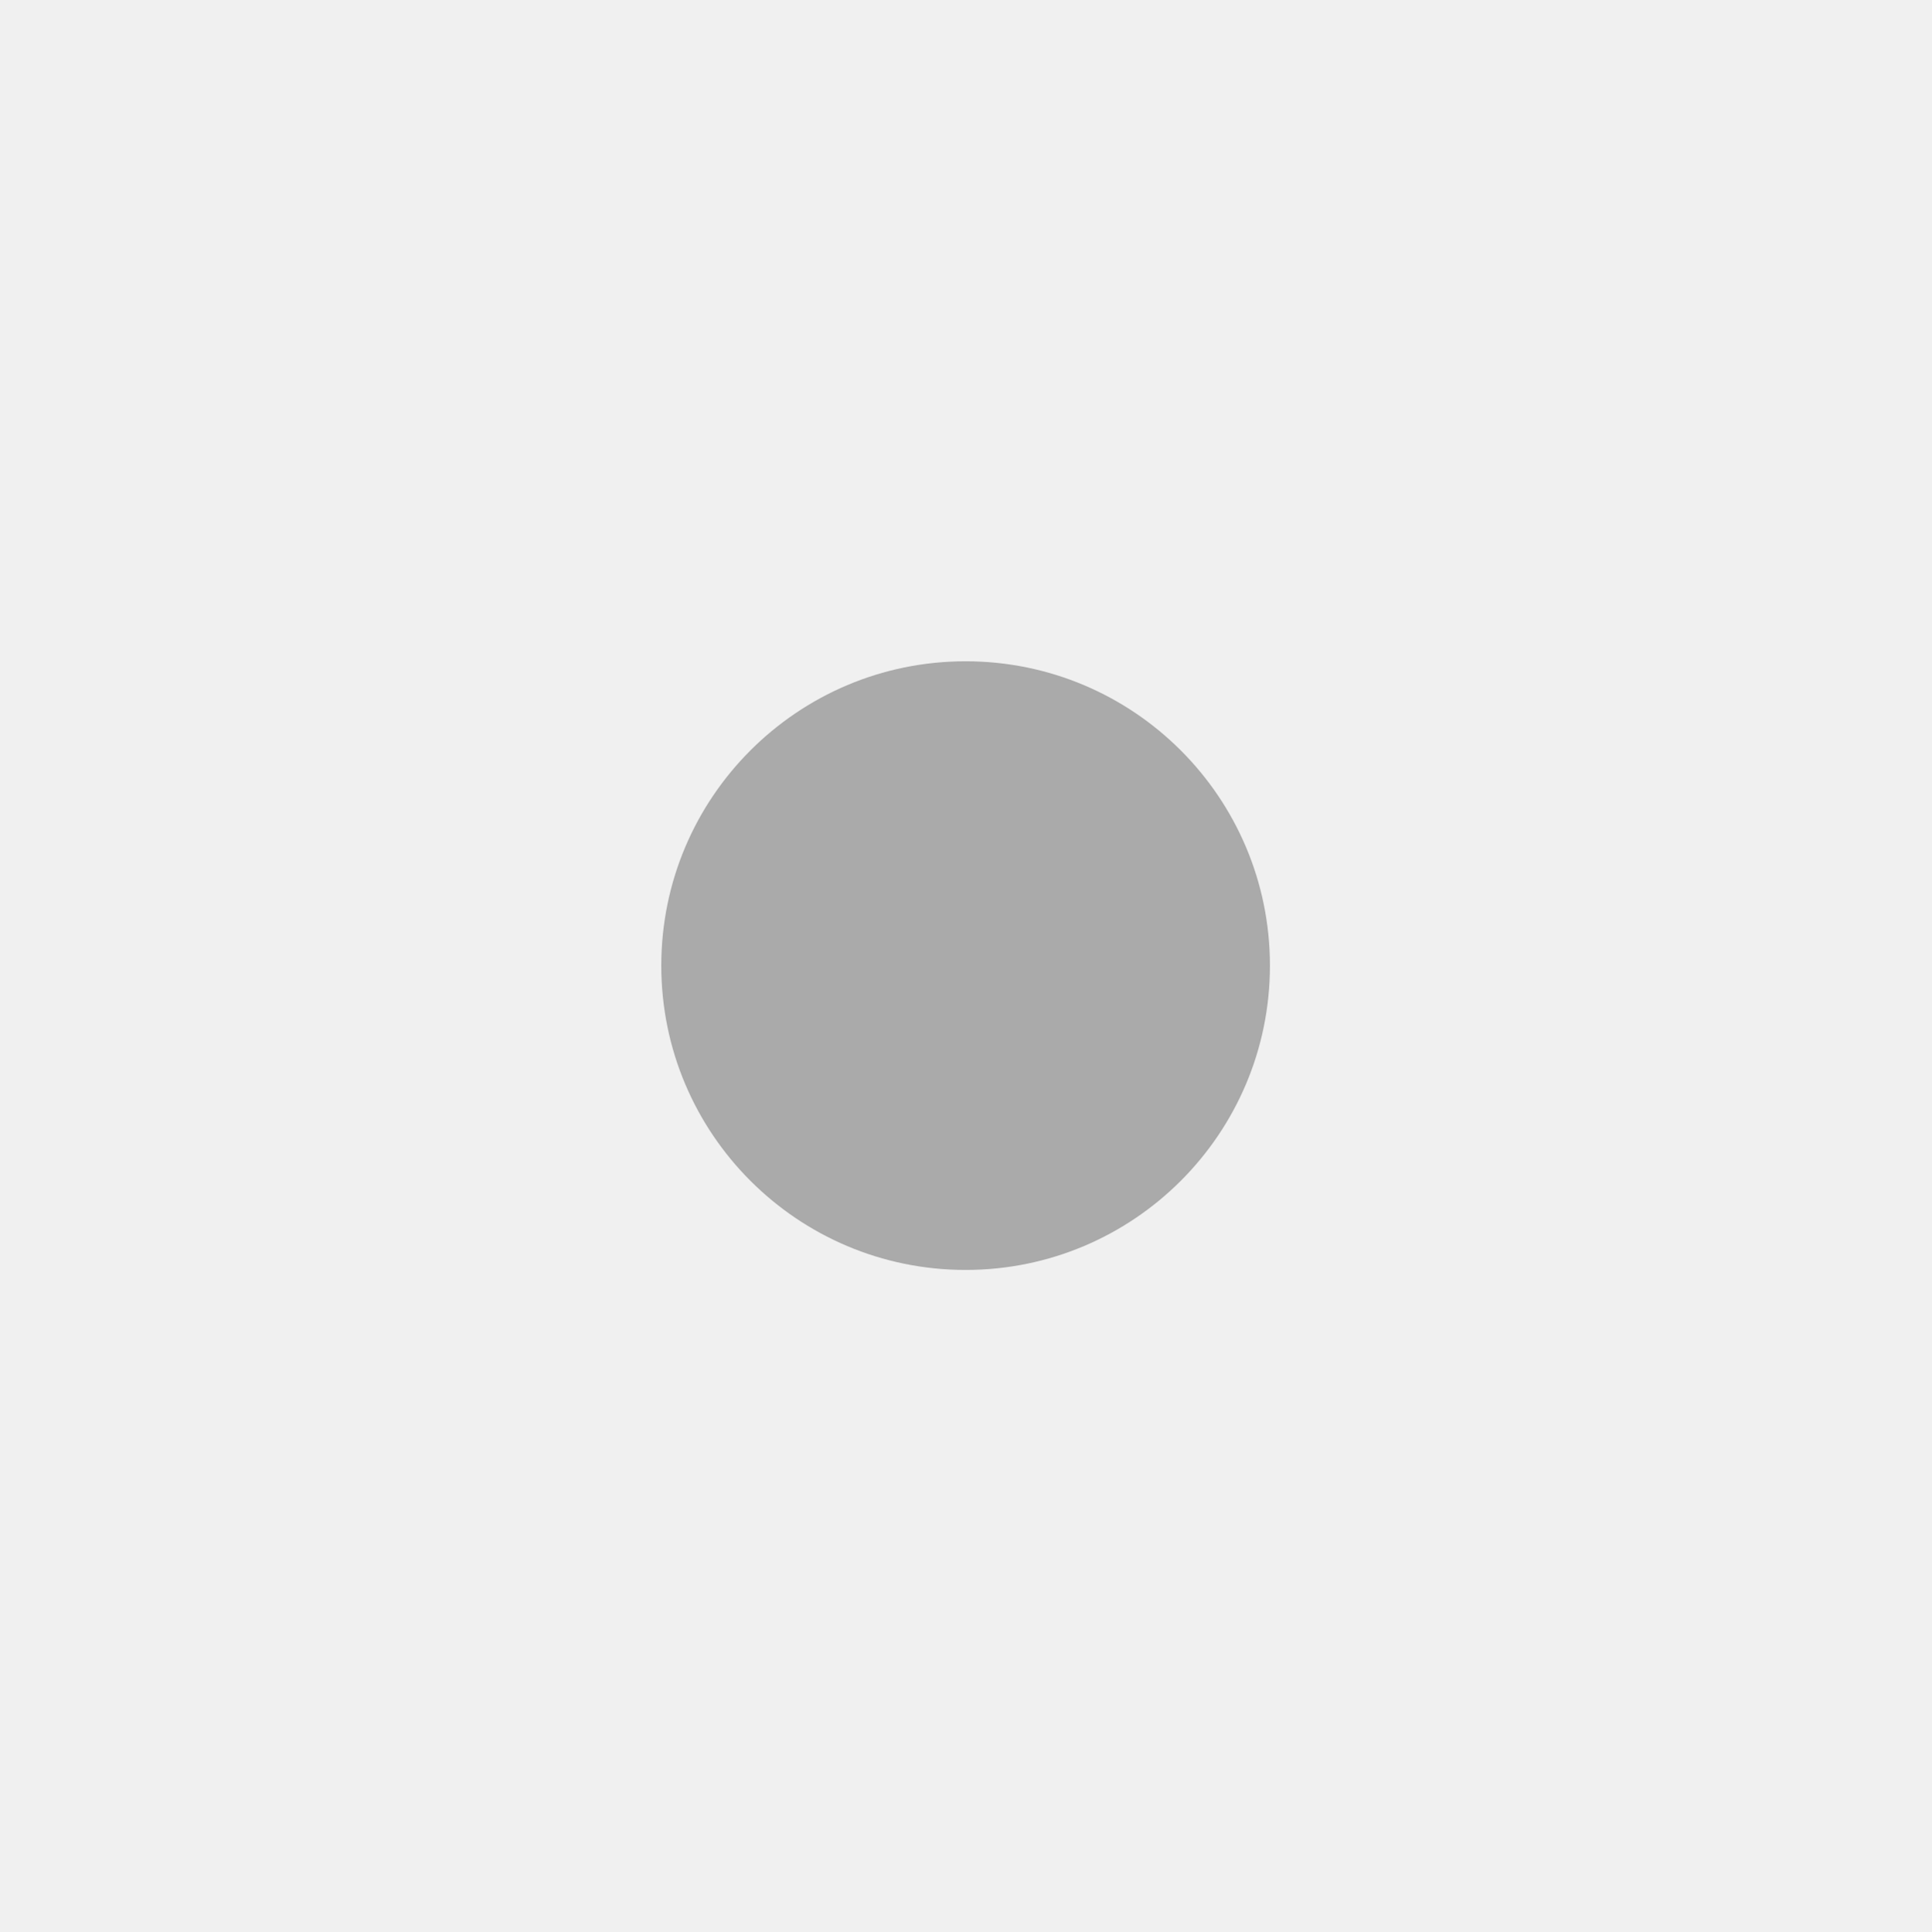
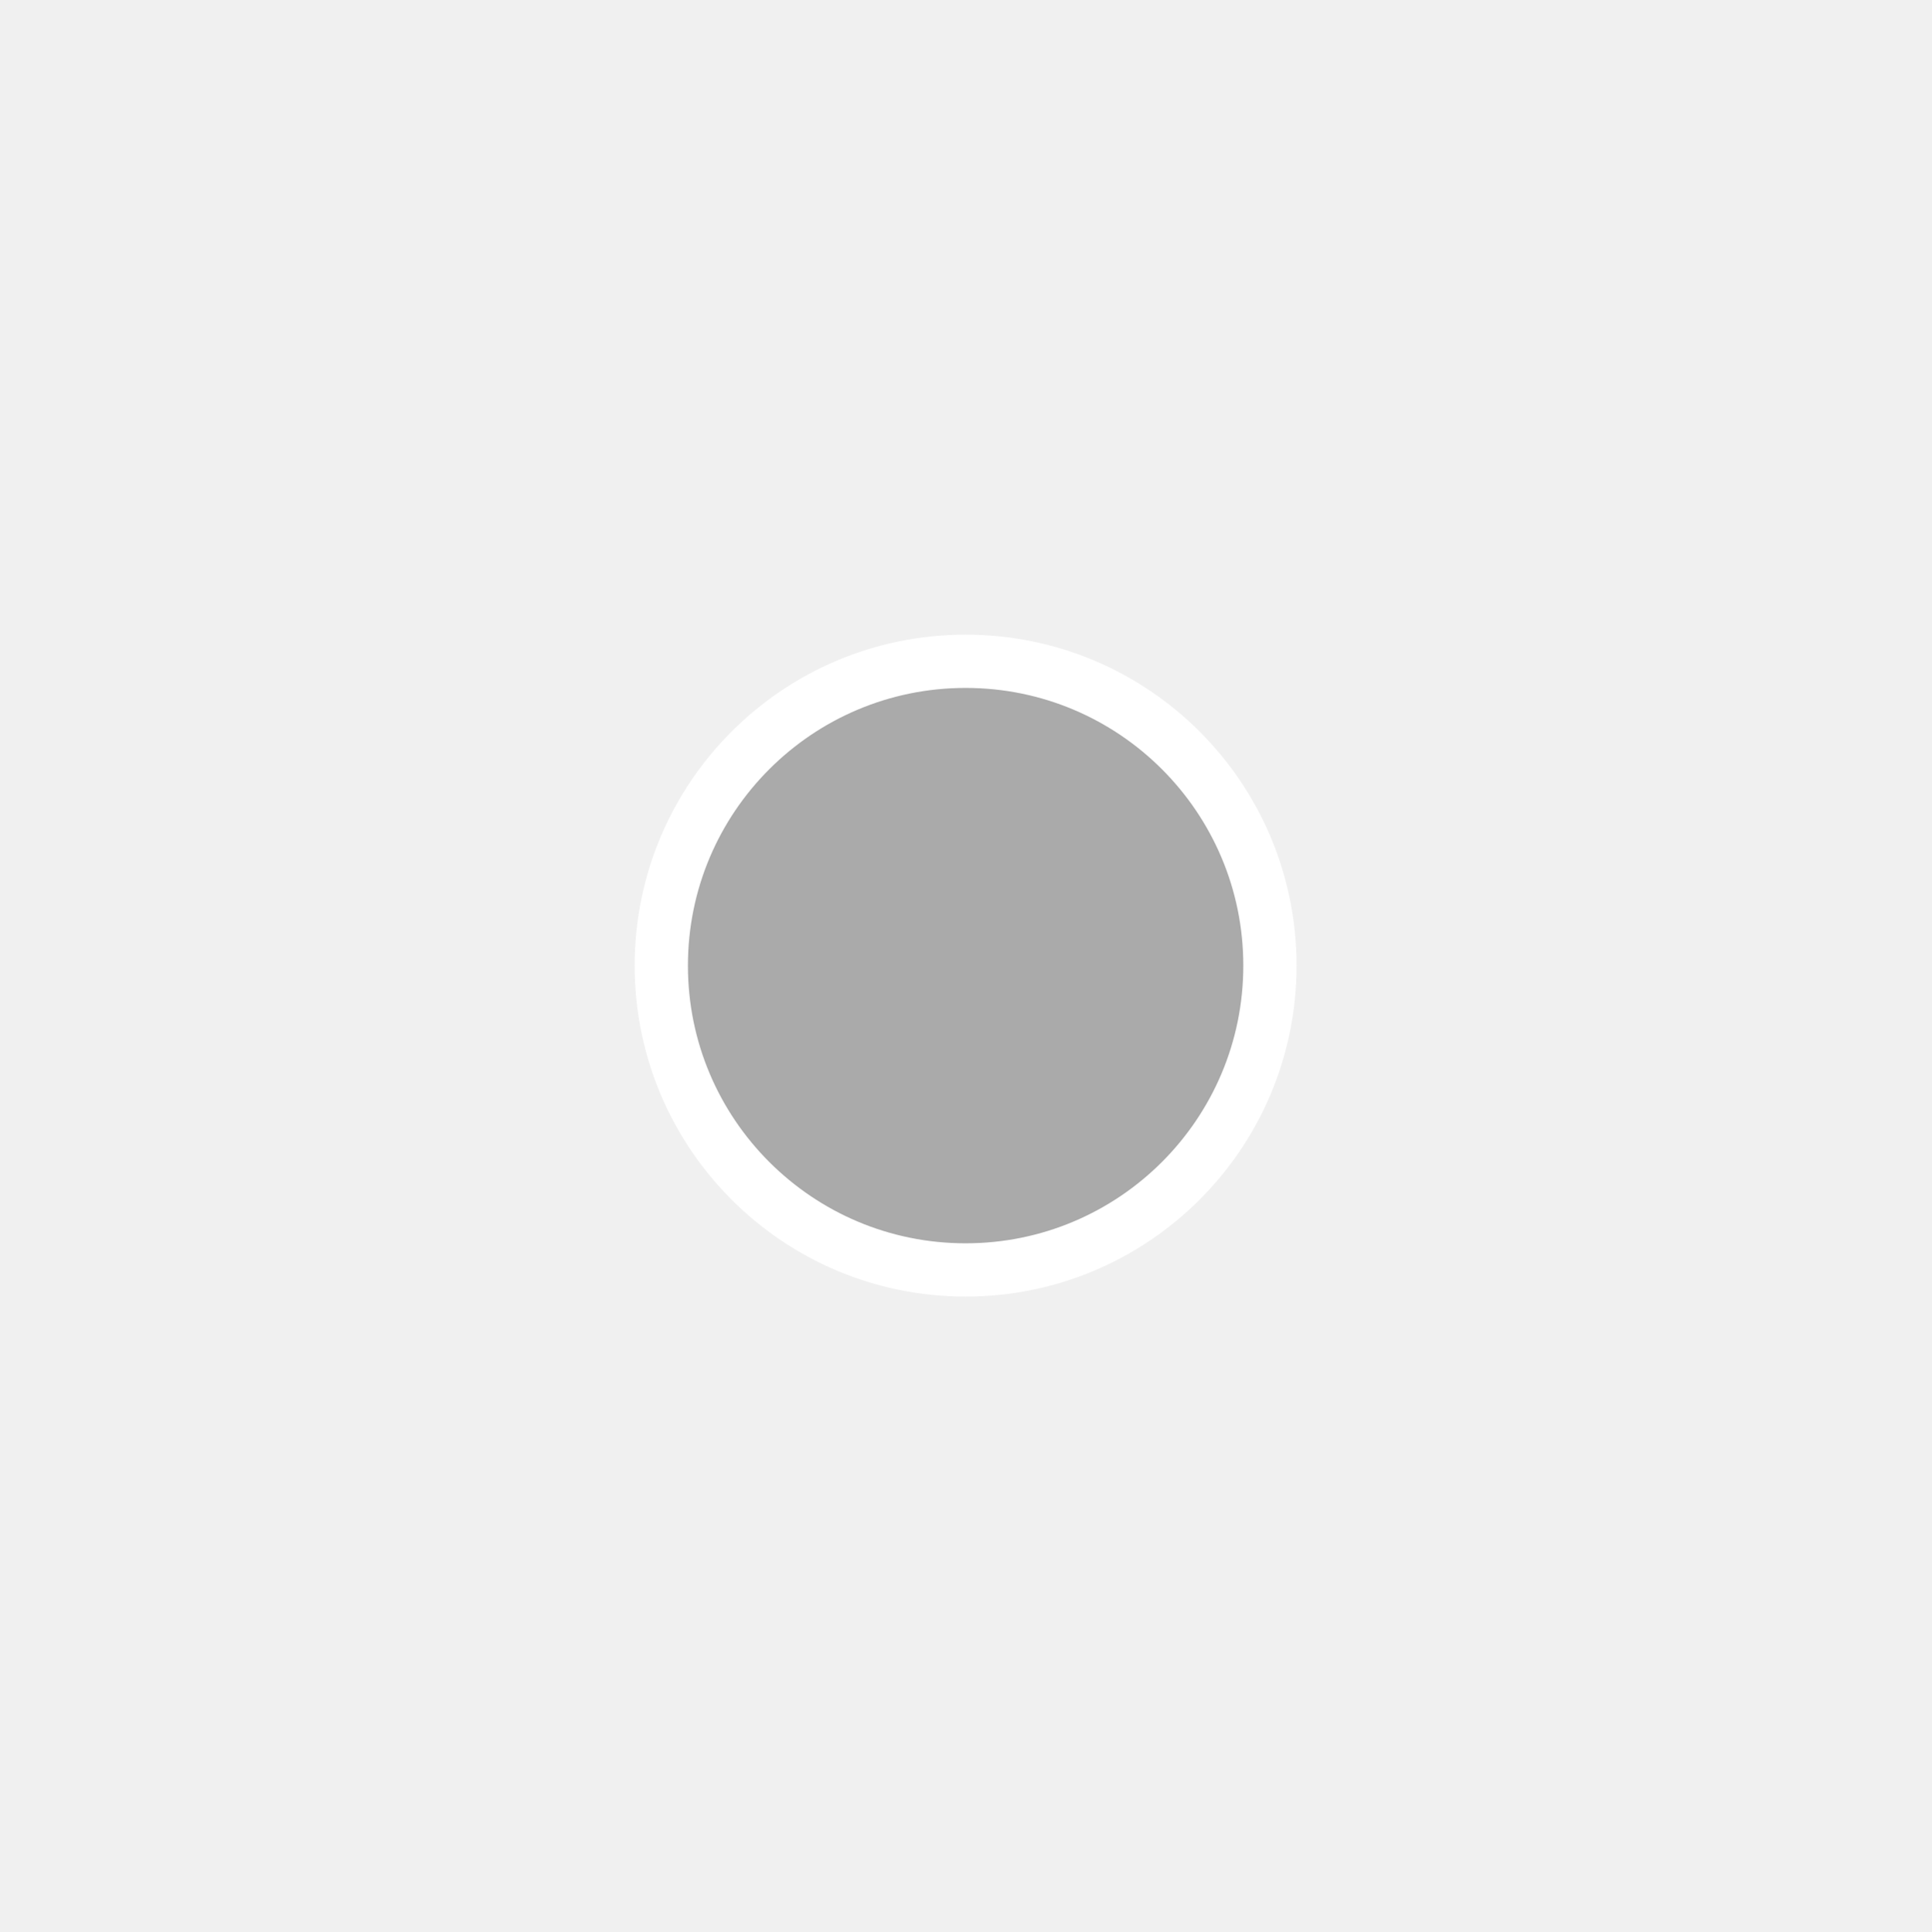
- <svg xmlns="http://www.w3.org/2000/svg" version="1.0" width="580" height="580" id="svg2">
-   <defs id="defs4">
-     <marker viewBox="0 0 10 10" refY="5" refX="10" orient="auto" markerWidth="4" markerUnits="strokeWidth" markerHeight="3" id="ArrowStart">
-       <path id="path2111" d="M 10 0 L 0 5 L 10 10 z" />
-     </marker>
-     <marker viewBox="0 0 10 10" refY="5" orient="auto" markerWidth="4" markerUnits="strokeWidth" markerHeight="3" id="ArrowEnd">
-       <path id="path2108" d="M 0 0 L 10 5 L 0 10 z" />
-     </marker>
-   </defs>
-   <circle id="path4175" cx="290" cy="290" r="91.4" fill="#111" stroke="#fff" stroke-linejoin="bevel" stroke-linecap="square" stroke-width="16" style="fill:#aaaaaa;fill-opacity:1;stroke:none" />
+ <svg xmlns="http://www.w3.org/2000/svg" version="1.0" viewBox="0 0 580 580">
+   <circle stroke-linejoin="bevel" stroke-width="16" stroke-linecap="square" stroke="#fff" cy="290" cx="290" r="91.4" fill="#aaa" />
</svg>
